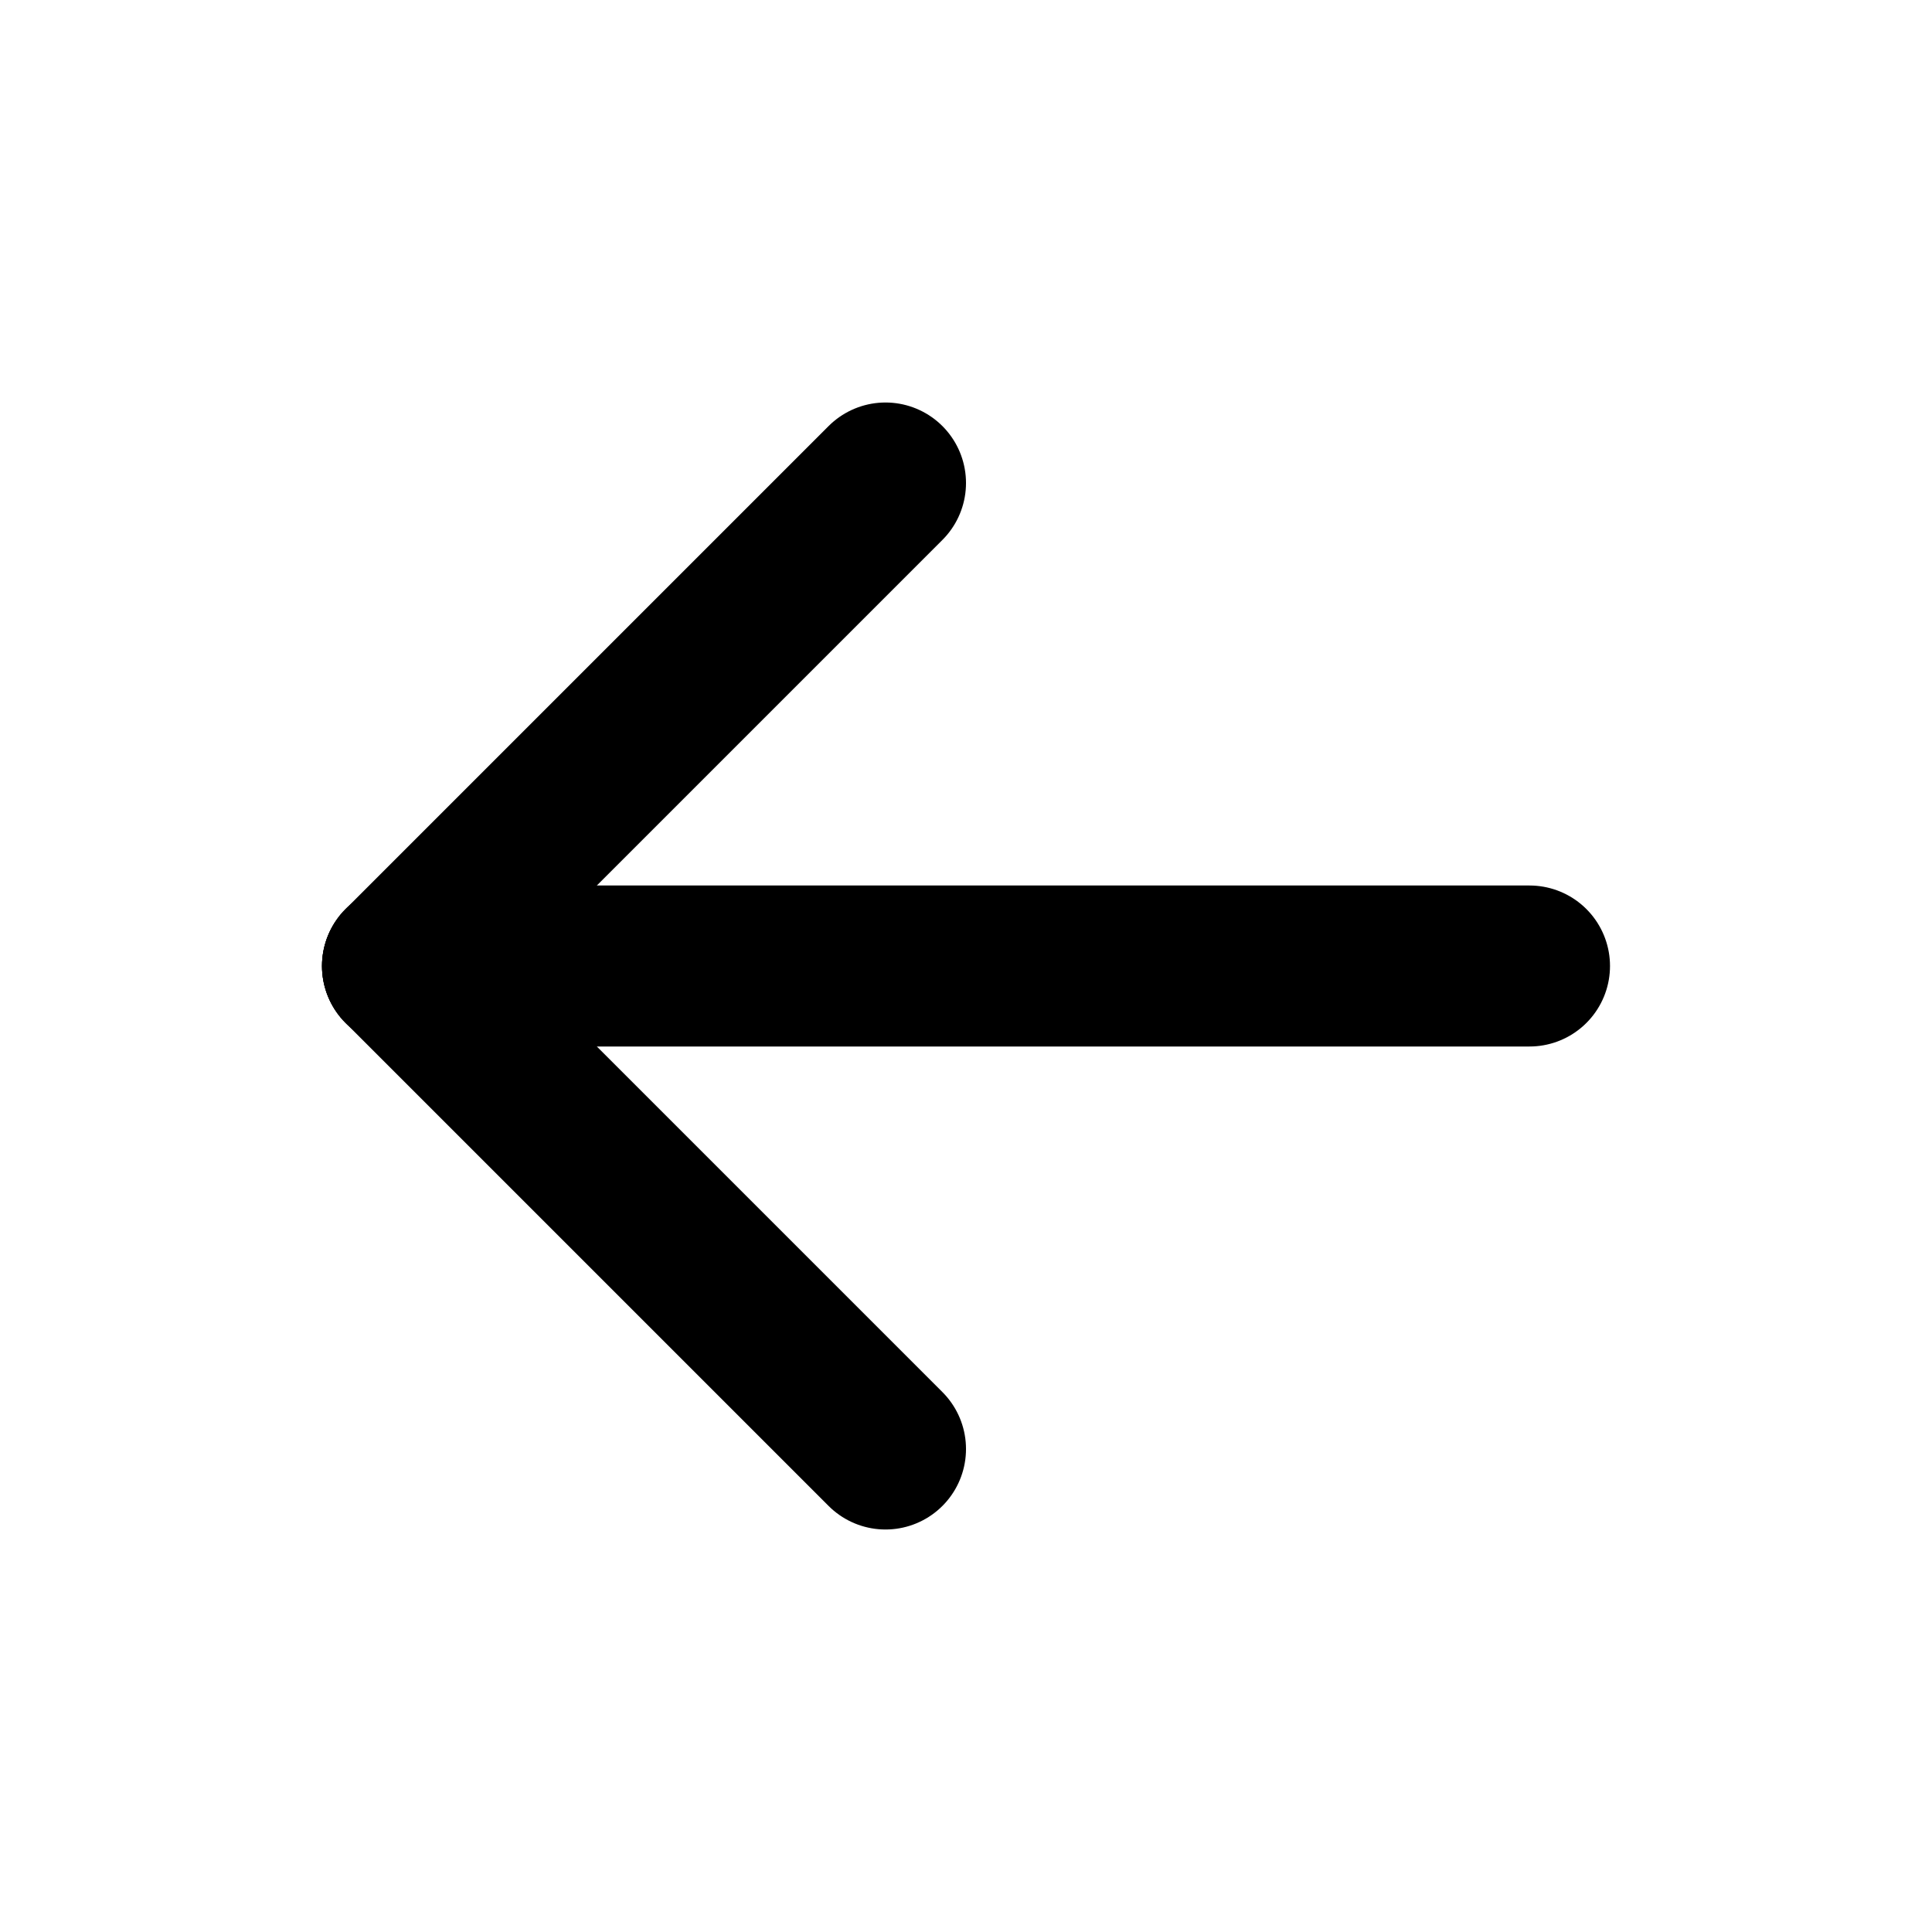
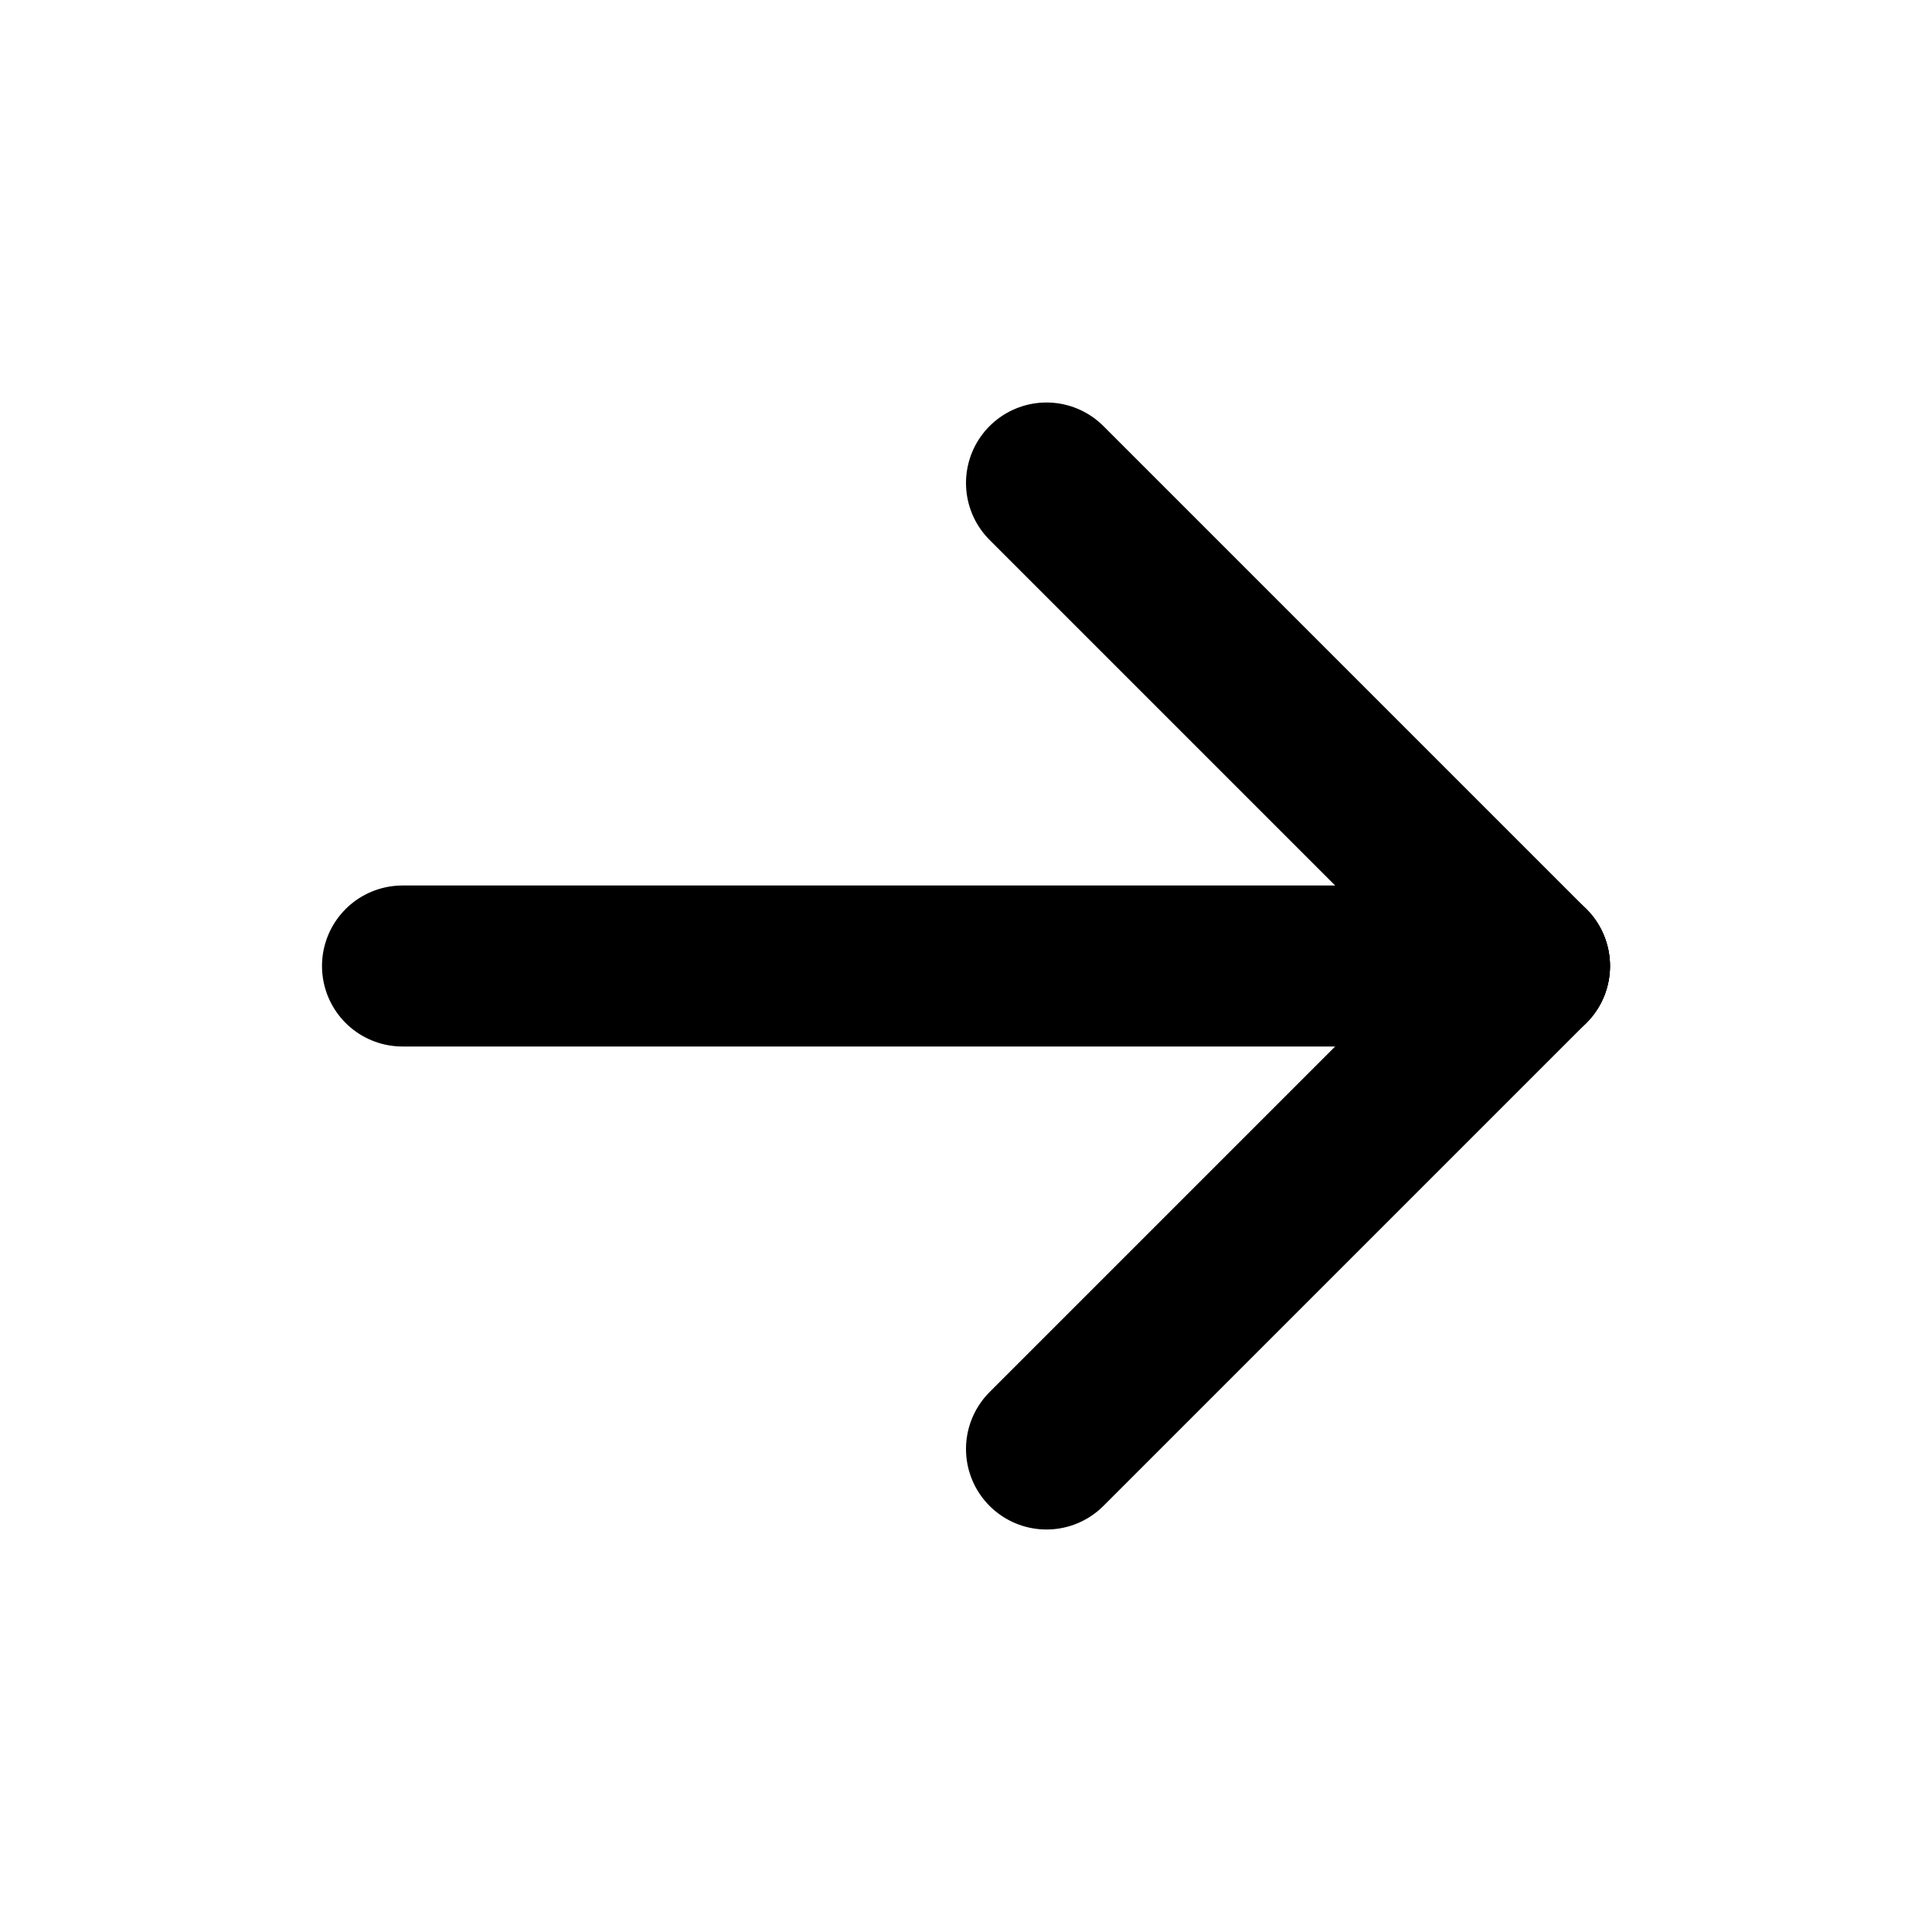
- <svg xmlns="http://www.w3.org/2000/svg" class="icon icon-tabler icon-tabler-arrow-left" width="24" height="24" viewBox="0 0 24 24" stroke-width="2" stroke="black" fill="none" stroke-linecap="round" stroke-linejoin="round">
+ <svg xmlns="http://www.w3.org/2000/svg" class="icon icon-tabler icon-tabler-arrow-right" width="24" height="24" viewBox="0 0 24 24" stroke-width="2" stroke="black" fill="none" stroke-linecap="round" stroke-linejoin="round">
  <path stroke="none" d="M0 0h24v24H0z" fill="none" />
  <path d="M5 12l14 0" />
-   <path d="M5 12l6 6" />
-   <path d="M5 12l6 -6" />
+   <path d="M13 18l6 -6" />
+   <path d="M13 6l6 6" />
</svg>
